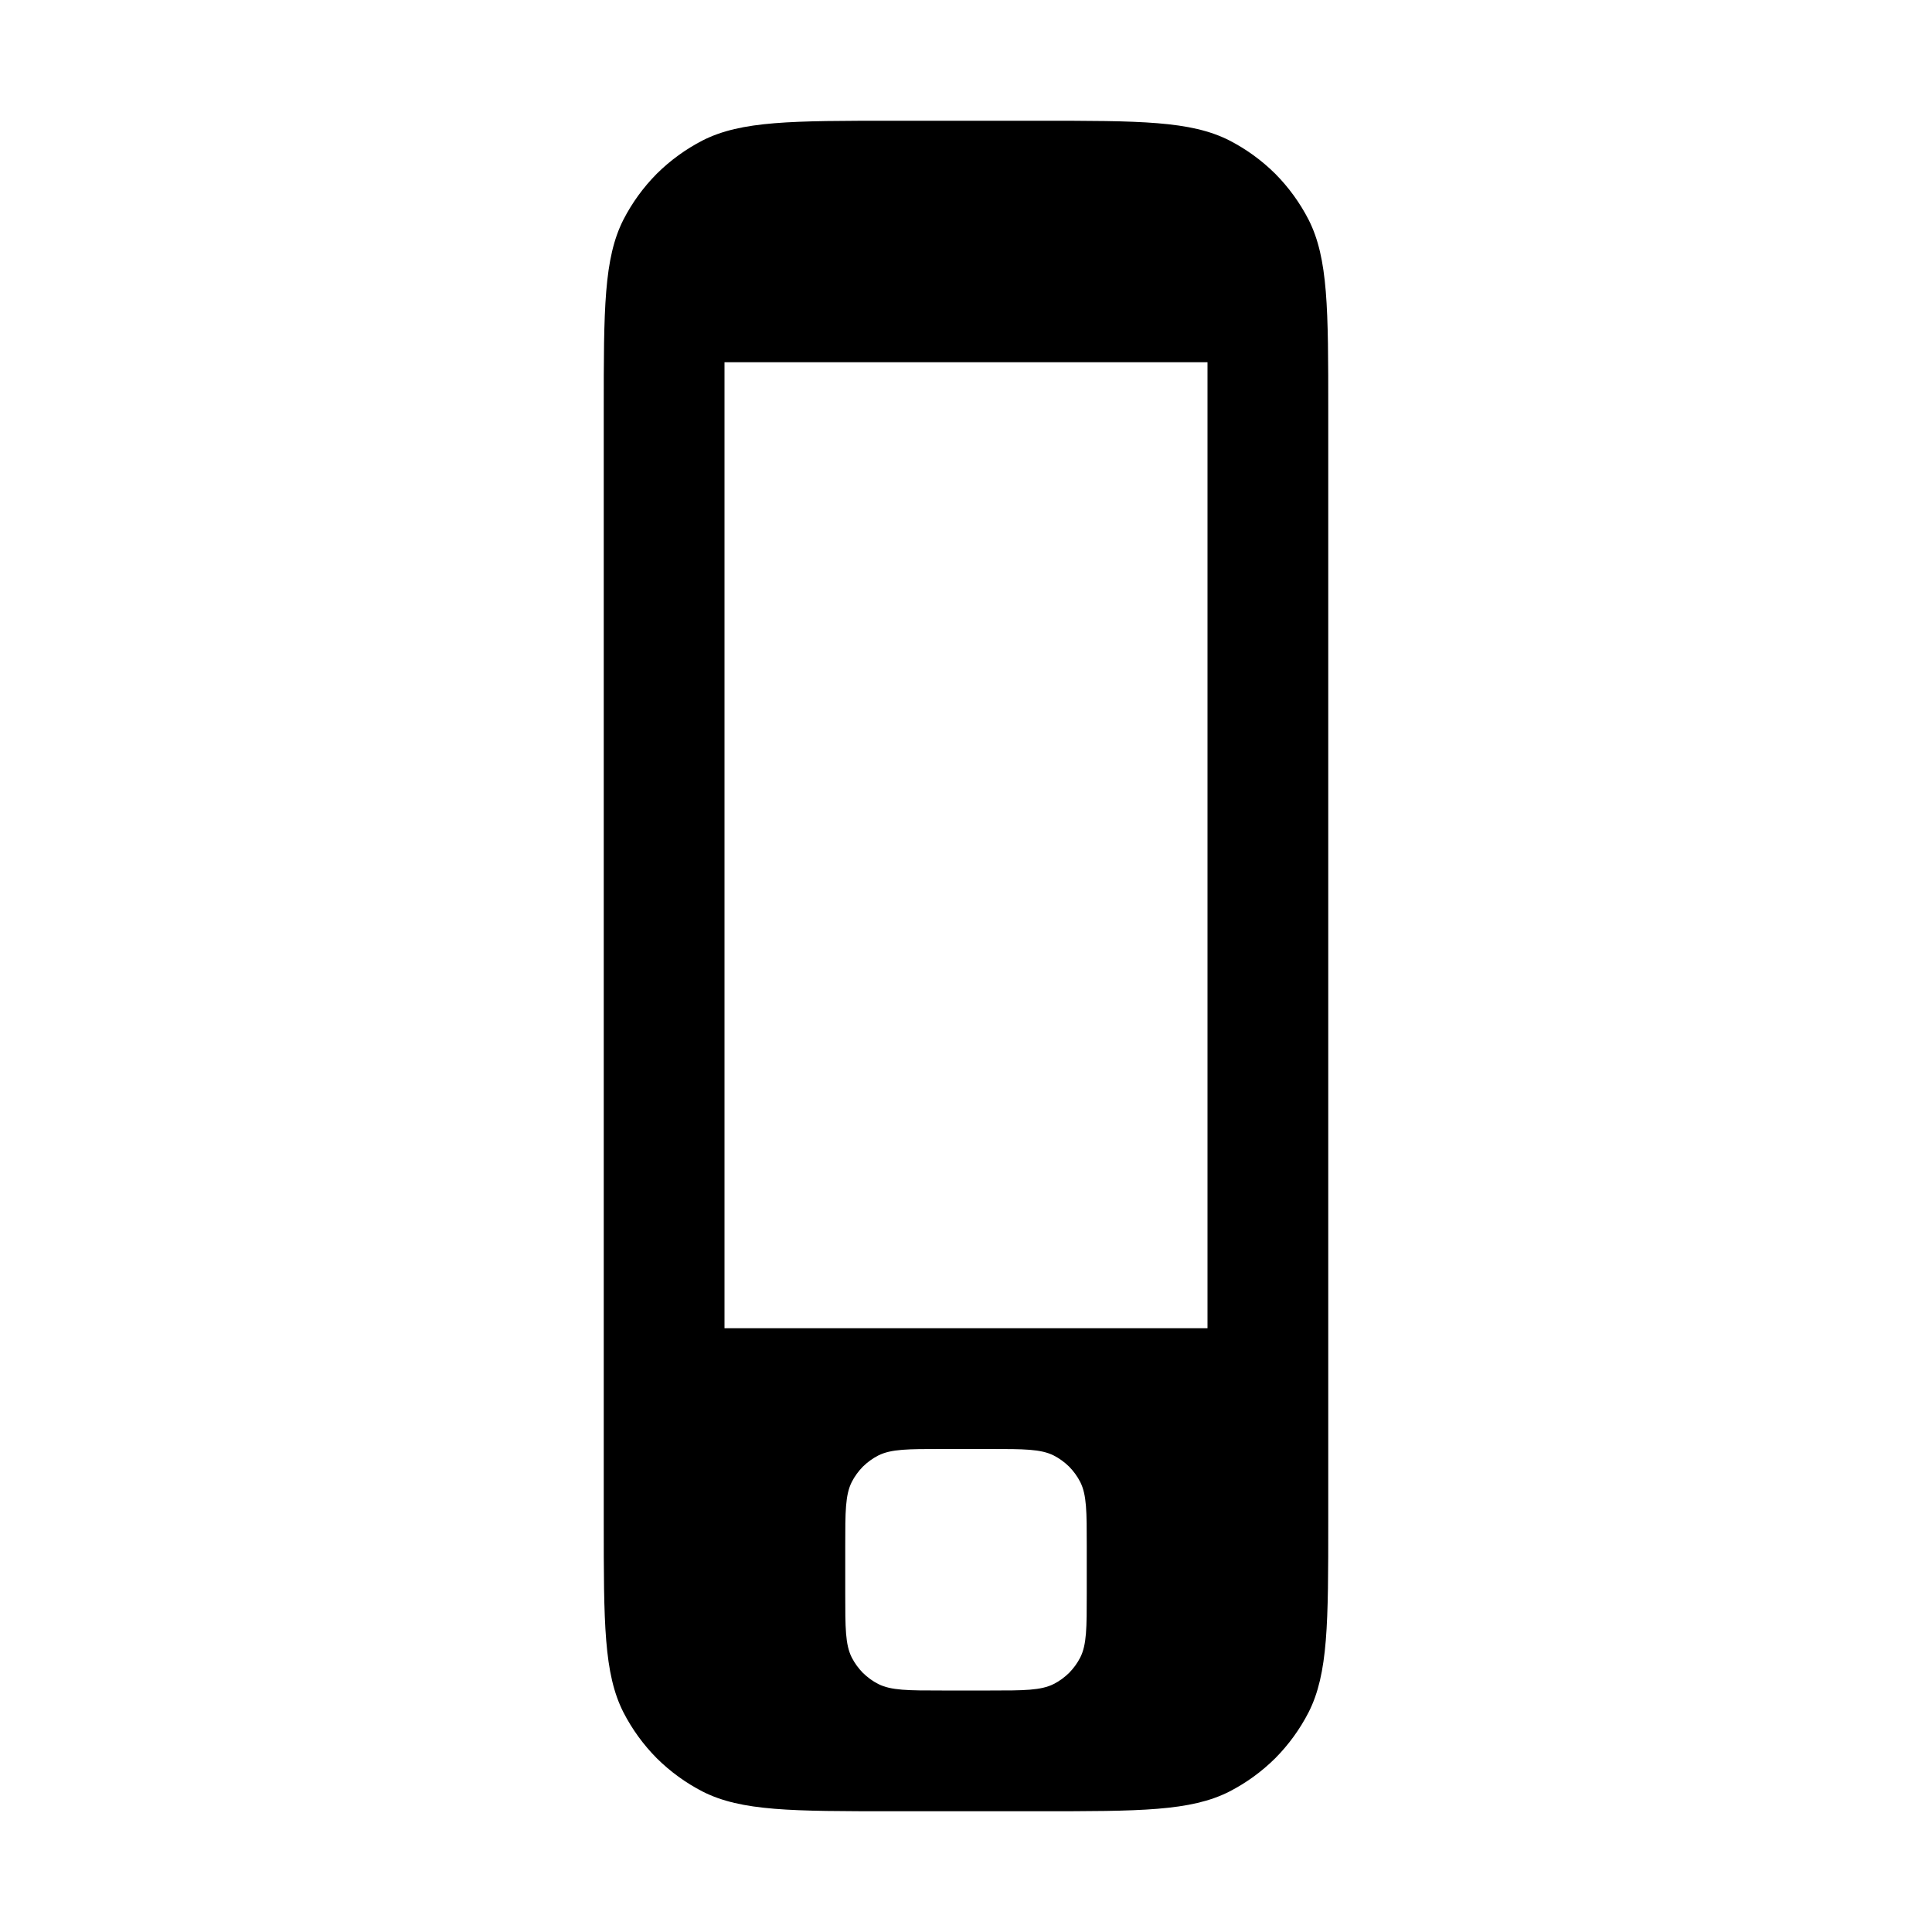
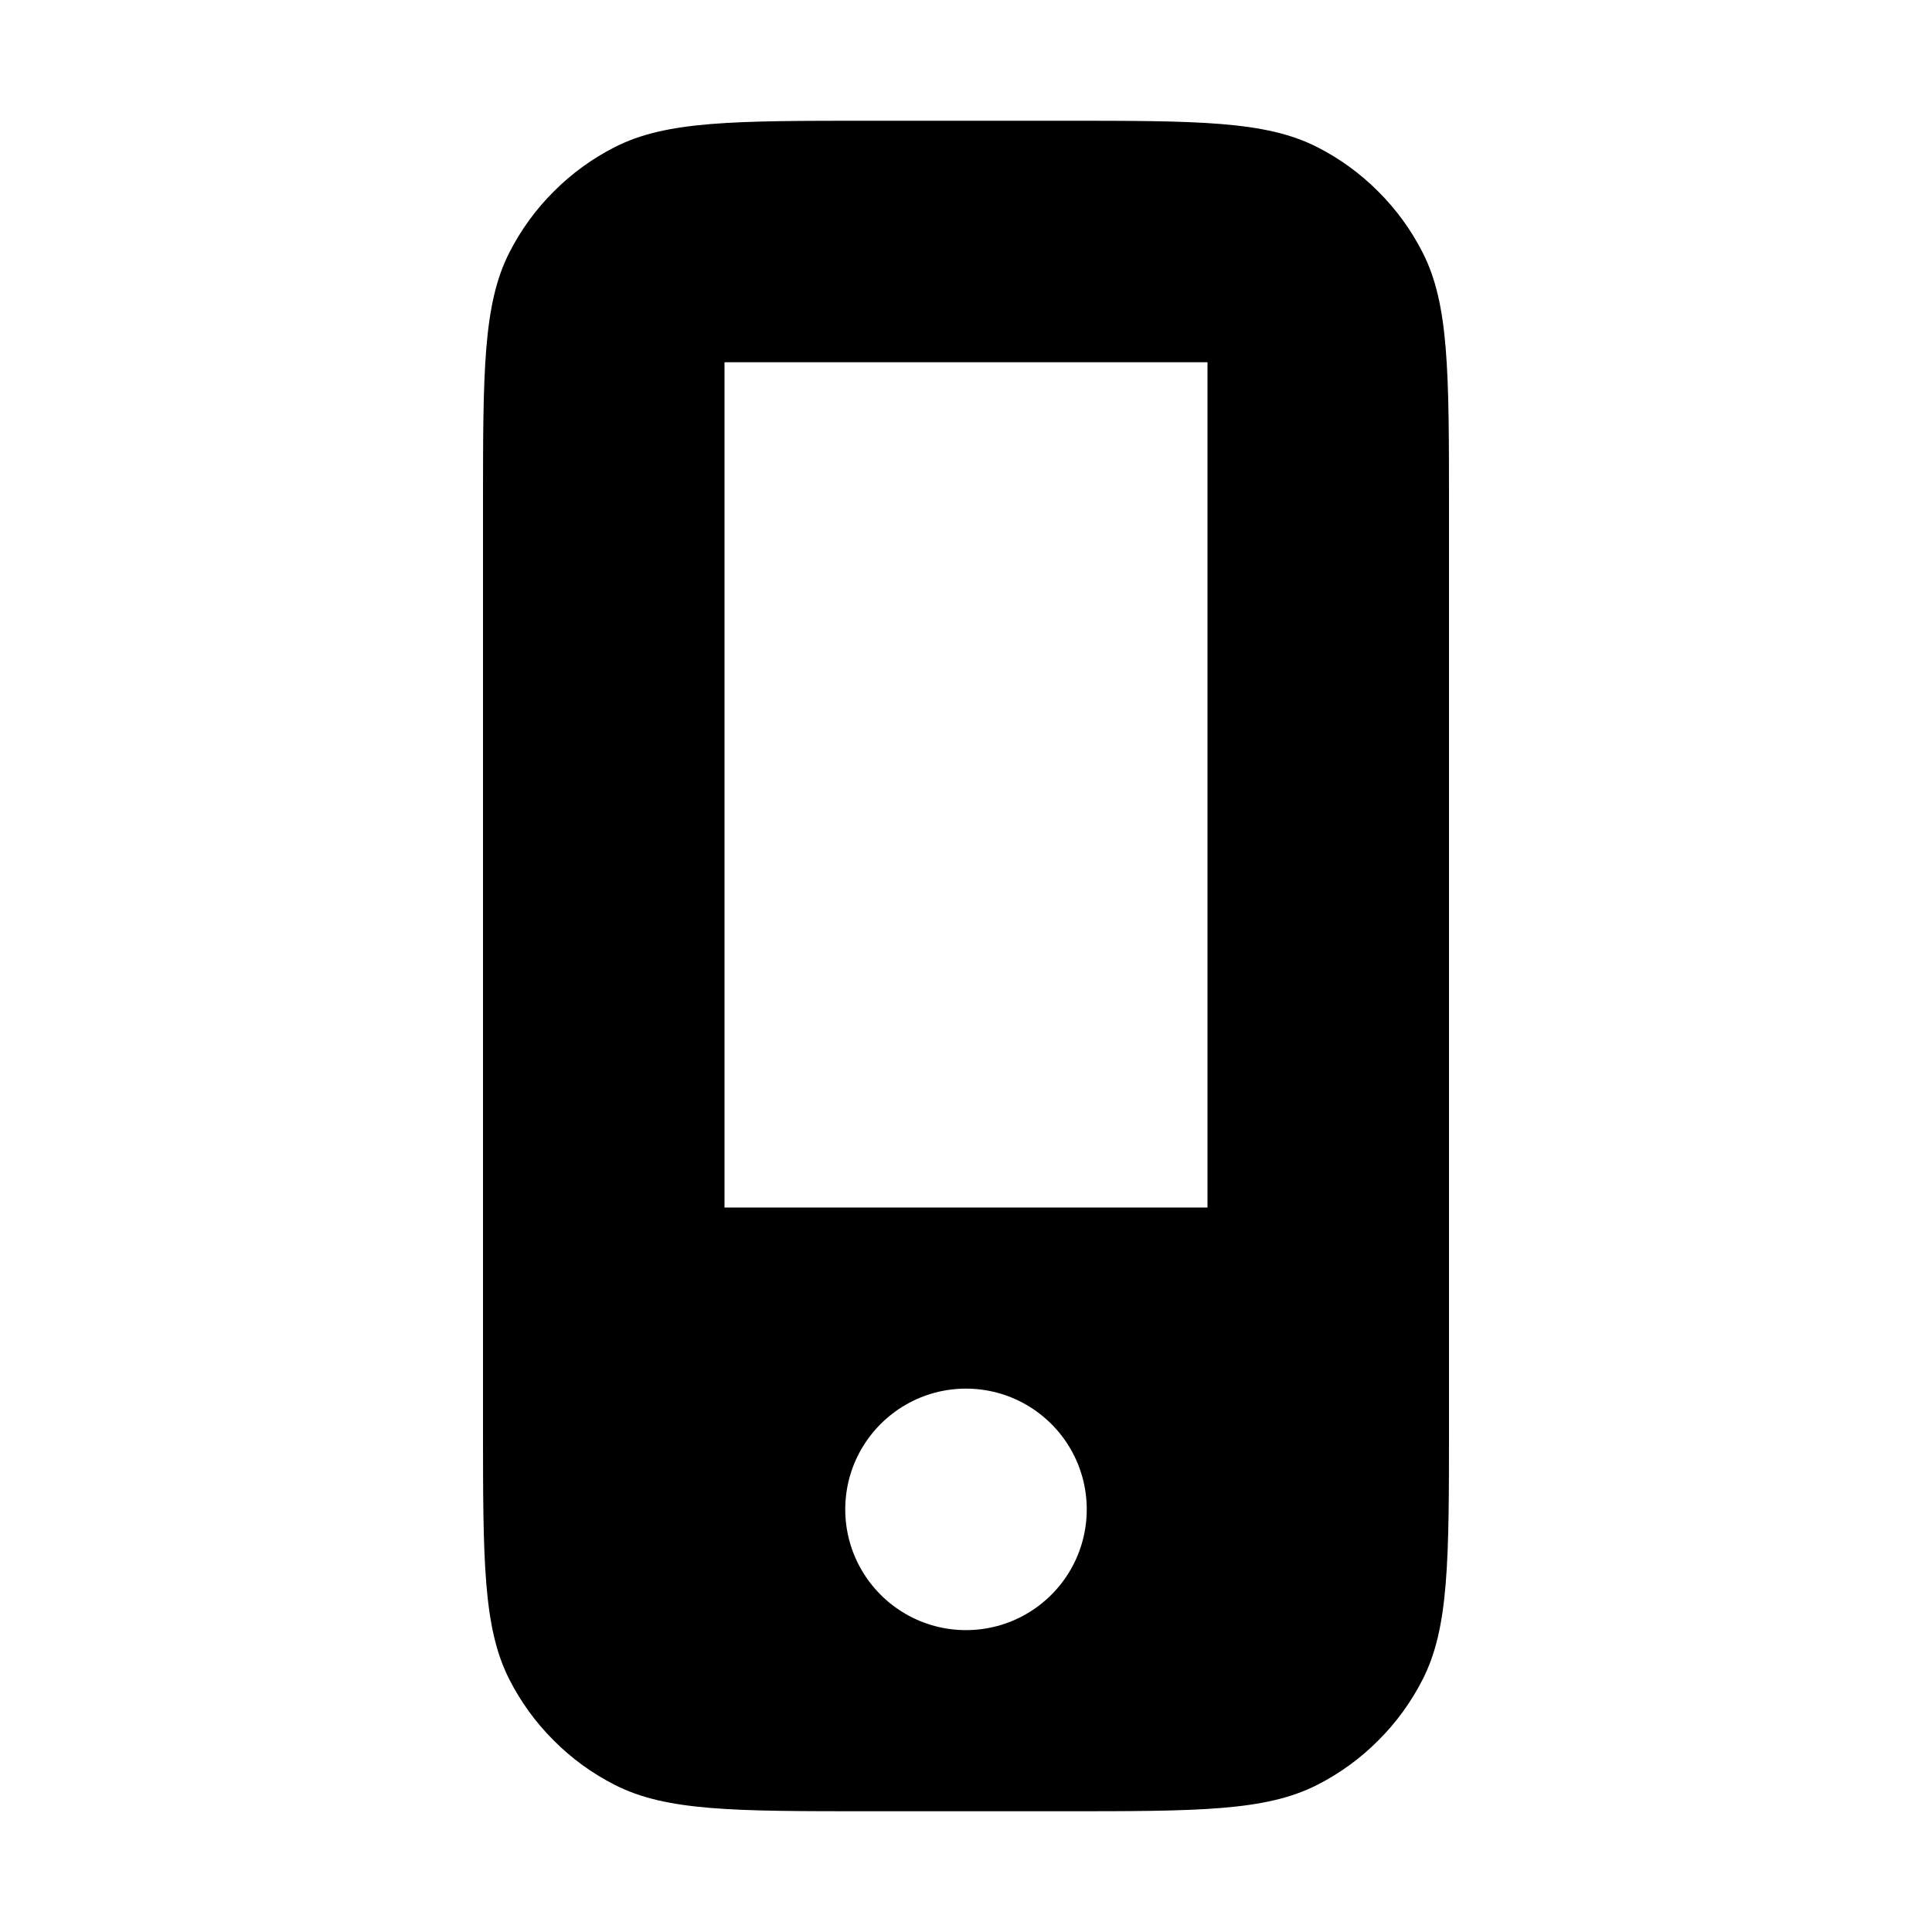
<svg xmlns="http://www.w3.org/2000/svg" height="16px" viewBox="0 0 16 16" width="16px">
-   <path d="M7.4 1L8.6 1C9.44 1 9.86 1 10.181 1.163C10.321 1.235 10.449 1.328 10.561 1.439C10.672 1.551 10.765 1.679 10.837 1.819C11 2.14 11 2.56 11 3.4L11 12.6C11 13.44 11 13.86 10.837 14.181C10.765 14.321 10.672 14.449 10.561 14.561C10.449 14.672 10.321 14.765 10.181 14.837C9.86 15 9.44 15 8.6 15L7.4 15C6.56 15 6.14 15 5.819 14.837C5.679 14.765 5.551 14.672 5.439 14.561C5.328 14.449 5.235 14.321 5.163 14.181C5 13.86 5 13.44 5 12.6L5 3.4C5 2.56 5 2.14 5.163 1.819C5.235 1.679 5.328 1.551 5.439 1.439C5.551 1.328 5.679 1.235 5.819 1.163C6.14 1 6.56 1 7.4 1ZM6 3L6 11L10 11L10 3ZM7.8 12C7.52 12 7.38 12 7.273 12.054C7.226 12.078 7.184 12.109 7.146 12.146C7.109 12.184 7.078 12.226 7.054 12.273C7 12.38 7 12.52 7 12.8L7 13.2C7 13.48 7 13.62 7.054 13.727C7.078 13.774 7.109 13.816 7.146 13.854C7.184 13.891 7.226 13.922 7.273 13.946C7.38 14 7.52 14 7.8 14L8.2 14C8.48 14 8.62 14 8.727 13.946C8.774 13.922 8.816 13.891 8.854 13.854C8.891 13.816 8.922 13.774 8.946 13.727C9 13.62 9 13.48 9 13.2L9 12.8C9 12.52 9 12.38 8.946 12.273C8.922 12.226 8.891 12.184 8.854 12.146C8.816 12.109 8.774 12.078 8.727 12.054C8.62 12 8.48 12 8.2 12Z" />
+   <path d="M7.2 1L8.8 1C9.92 1 10.48 1 10.908 1.218C11.095 1.313 11.266 1.437 11.414 1.586C11.563 1.734 11.687 1.905 11.782 2.092C12 2.52 12 3.08 12 4.2L12 11.8C12 12.92 12 13.48 11.782 13.908C11.687 14.095 11.563 14.266 11.414 14.414C11.266 14.563 11.095 14.687 10.908 14.782C10.48 15 9.92 15 8.8 15L7.2 15C6.08 15 5.52 15 5.092 14.782C4.905 14.687 4.734 14.563 4.586 14.414C4.437 14.266 4.313 14.095 4.218 13.908C4 13.48 4 12.92 4 11.8L4 4.2C4 3.08 4 2.52 4.218 2.092C4.313 1.905 4.437 1.734 4.586 1.586C4.734 1.437 4.905 1.313 5.092 1.218C5.52 1 6.08 1 7.2 1ZM6 3L6 10L10 10L10 3ZM7 12.5C7 12.676 7.046 12.848 7.134 13C7.222 13.152 7.348 13.278 7.5 13.366C7.652 13.454 7.824 13.5 8 13.5C8.176 13.5 8.348 13.454 8.5 13.366C8.652 13.278 8.778 13.152 8.866 13C8.954 12.848 9 12.676 9 12.5C9 12.324 8.954 12.152 8.866 12C8.778 11.848 8.652 11.722 8.5 11.634C8.348 11.546 8.176 11.5 8 11.5C7.824 11.5 7.652 11.546 7.5 11.634C7.348 11.722 7.222 11.848 7.134 12C7.046 12.152 7 12.324 7 12.5Z" />
</svg>
